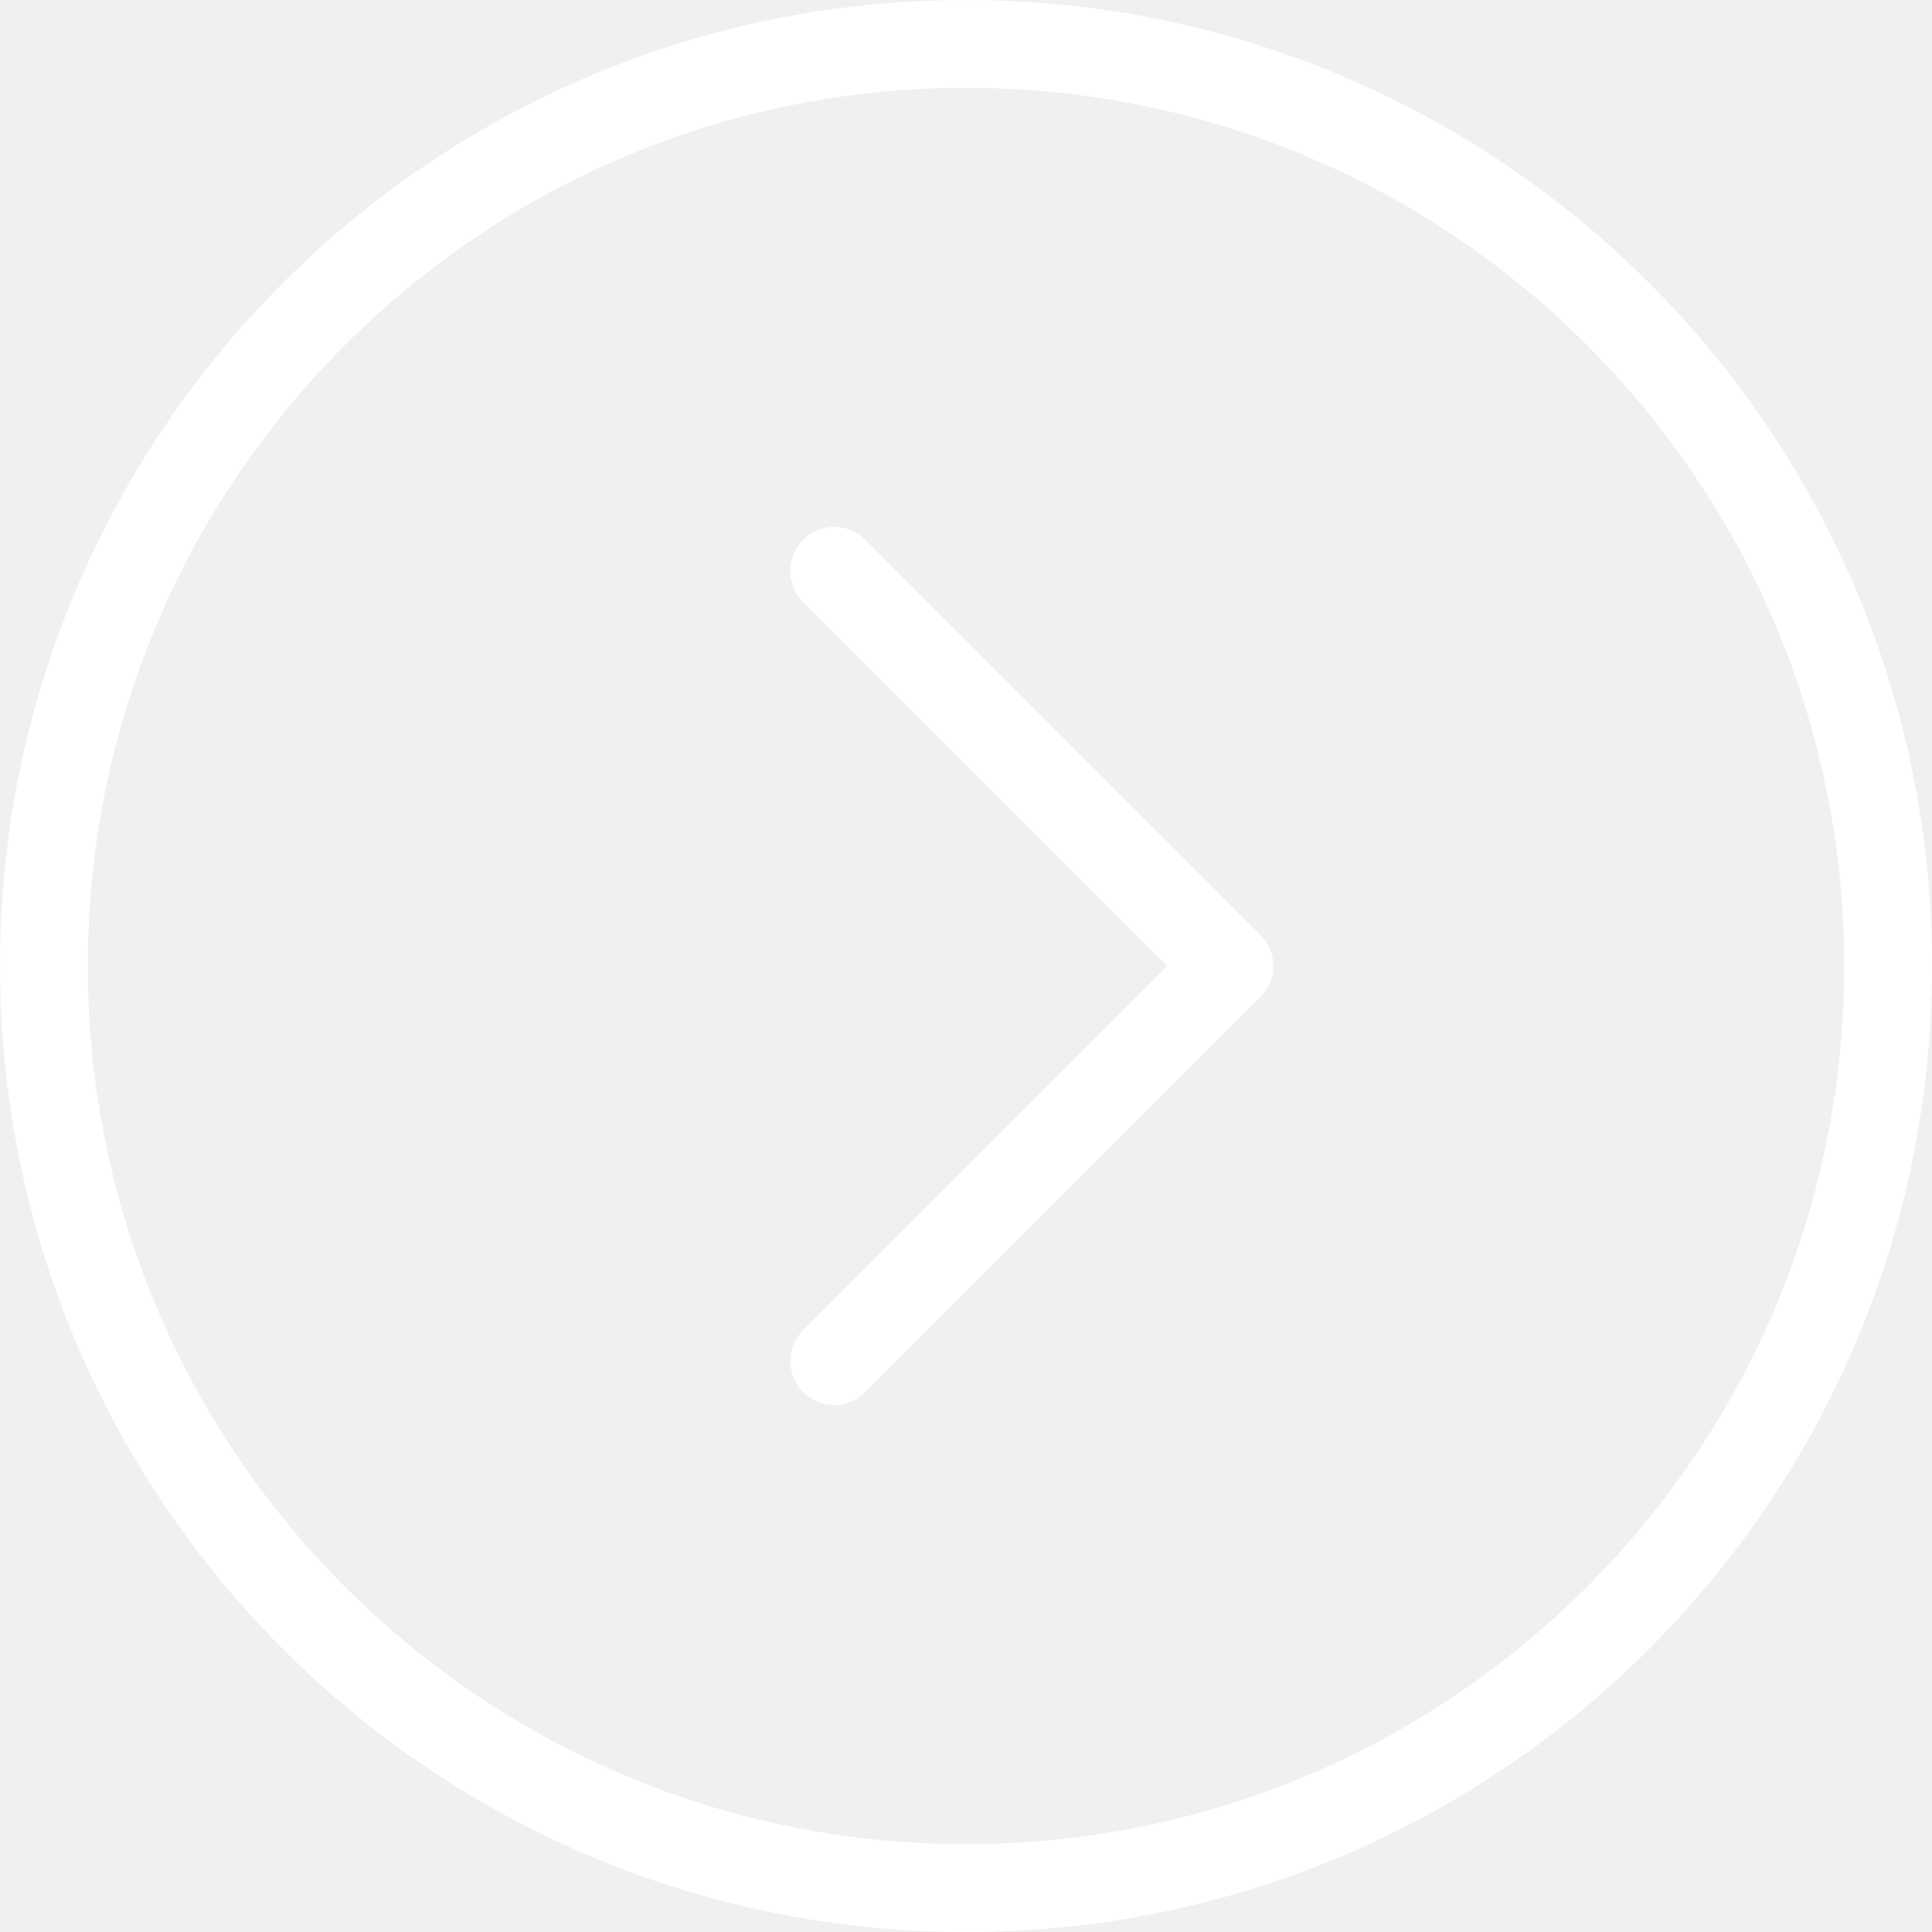
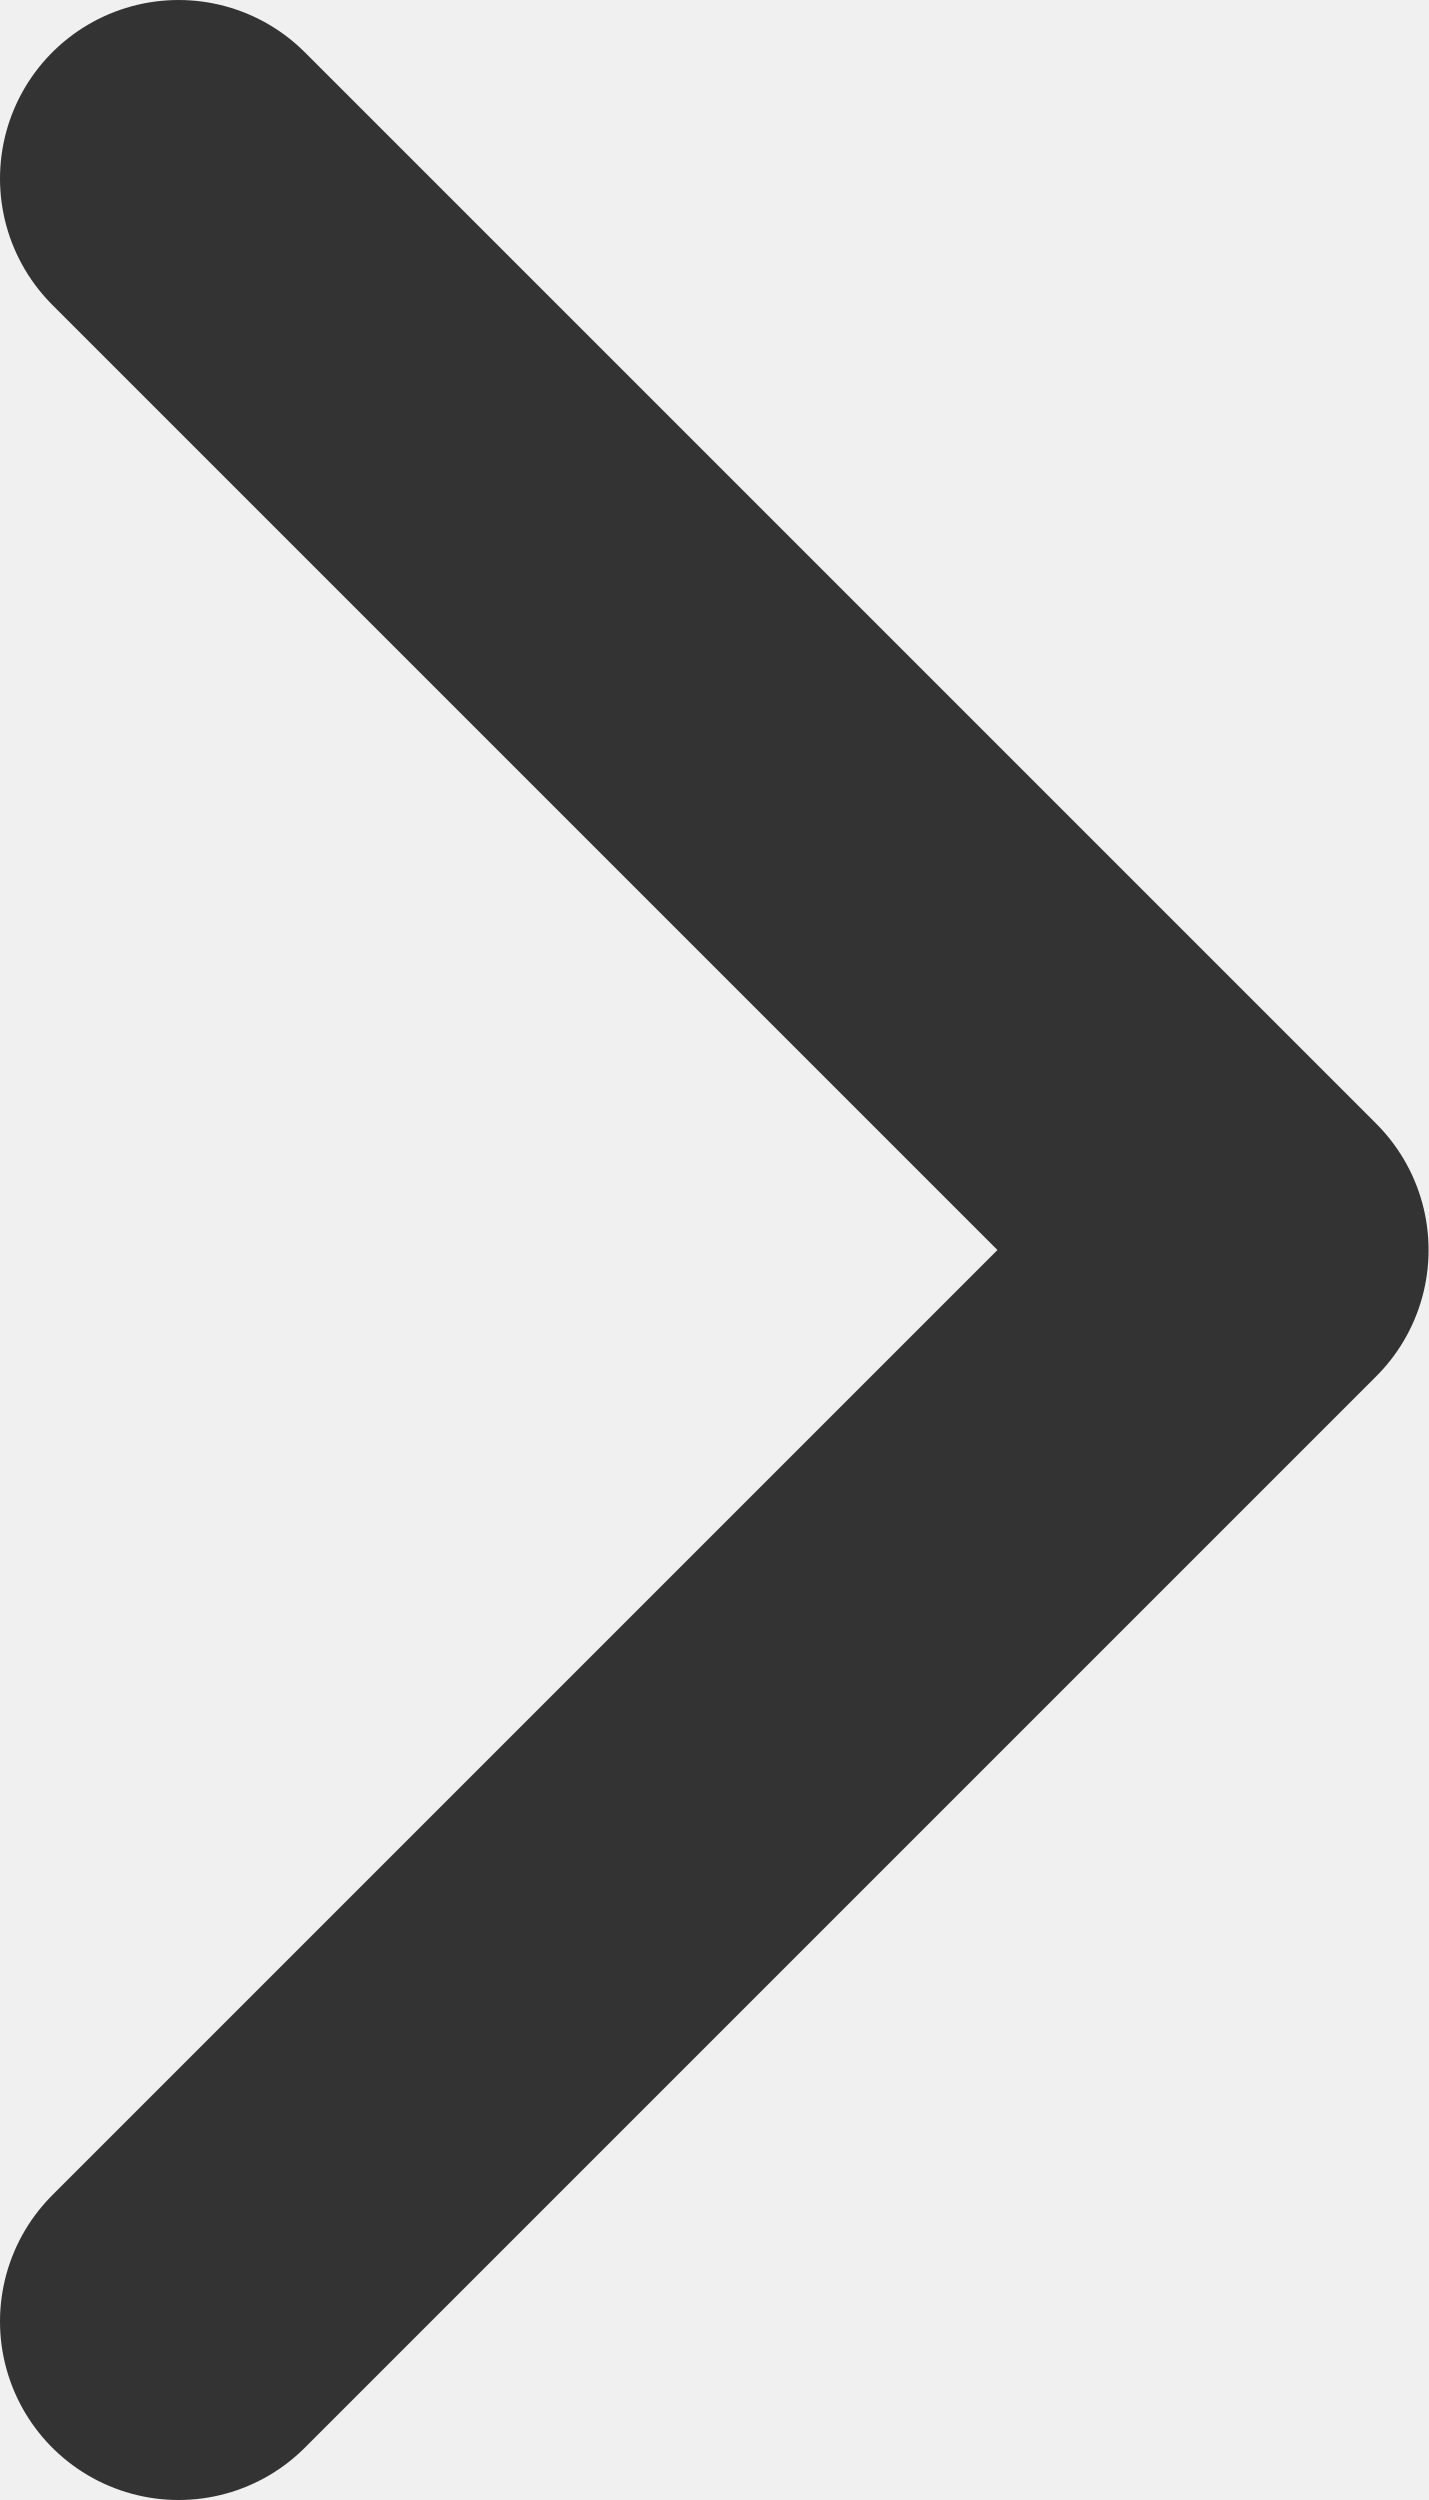
- <svg xmlns="http://www.w3.org/2000/svg" width="44" height="44" viewBox="0 0 44 44" fill="none">
-   <path d="M19 31L28 22L19 13" stroke="white" stroke-width="2" stroke-linecap="round" stroke-linejoin="round" />
-   <circle cx="22" cy="22" r="21" transform="rotate(-180 22 22)" stroke="white" stroke-width="2" />
+ <svg xmlns="http://www.w3.org/2000/svg" width="8" height="14" viewBox="0 0 8 14" fill="none">
+   <path d="M1 13L7 7L1 1" stroke="#333333" stroke-width="2" stroke-linecap="round" stroke-linejoin="round" />
</svg>
